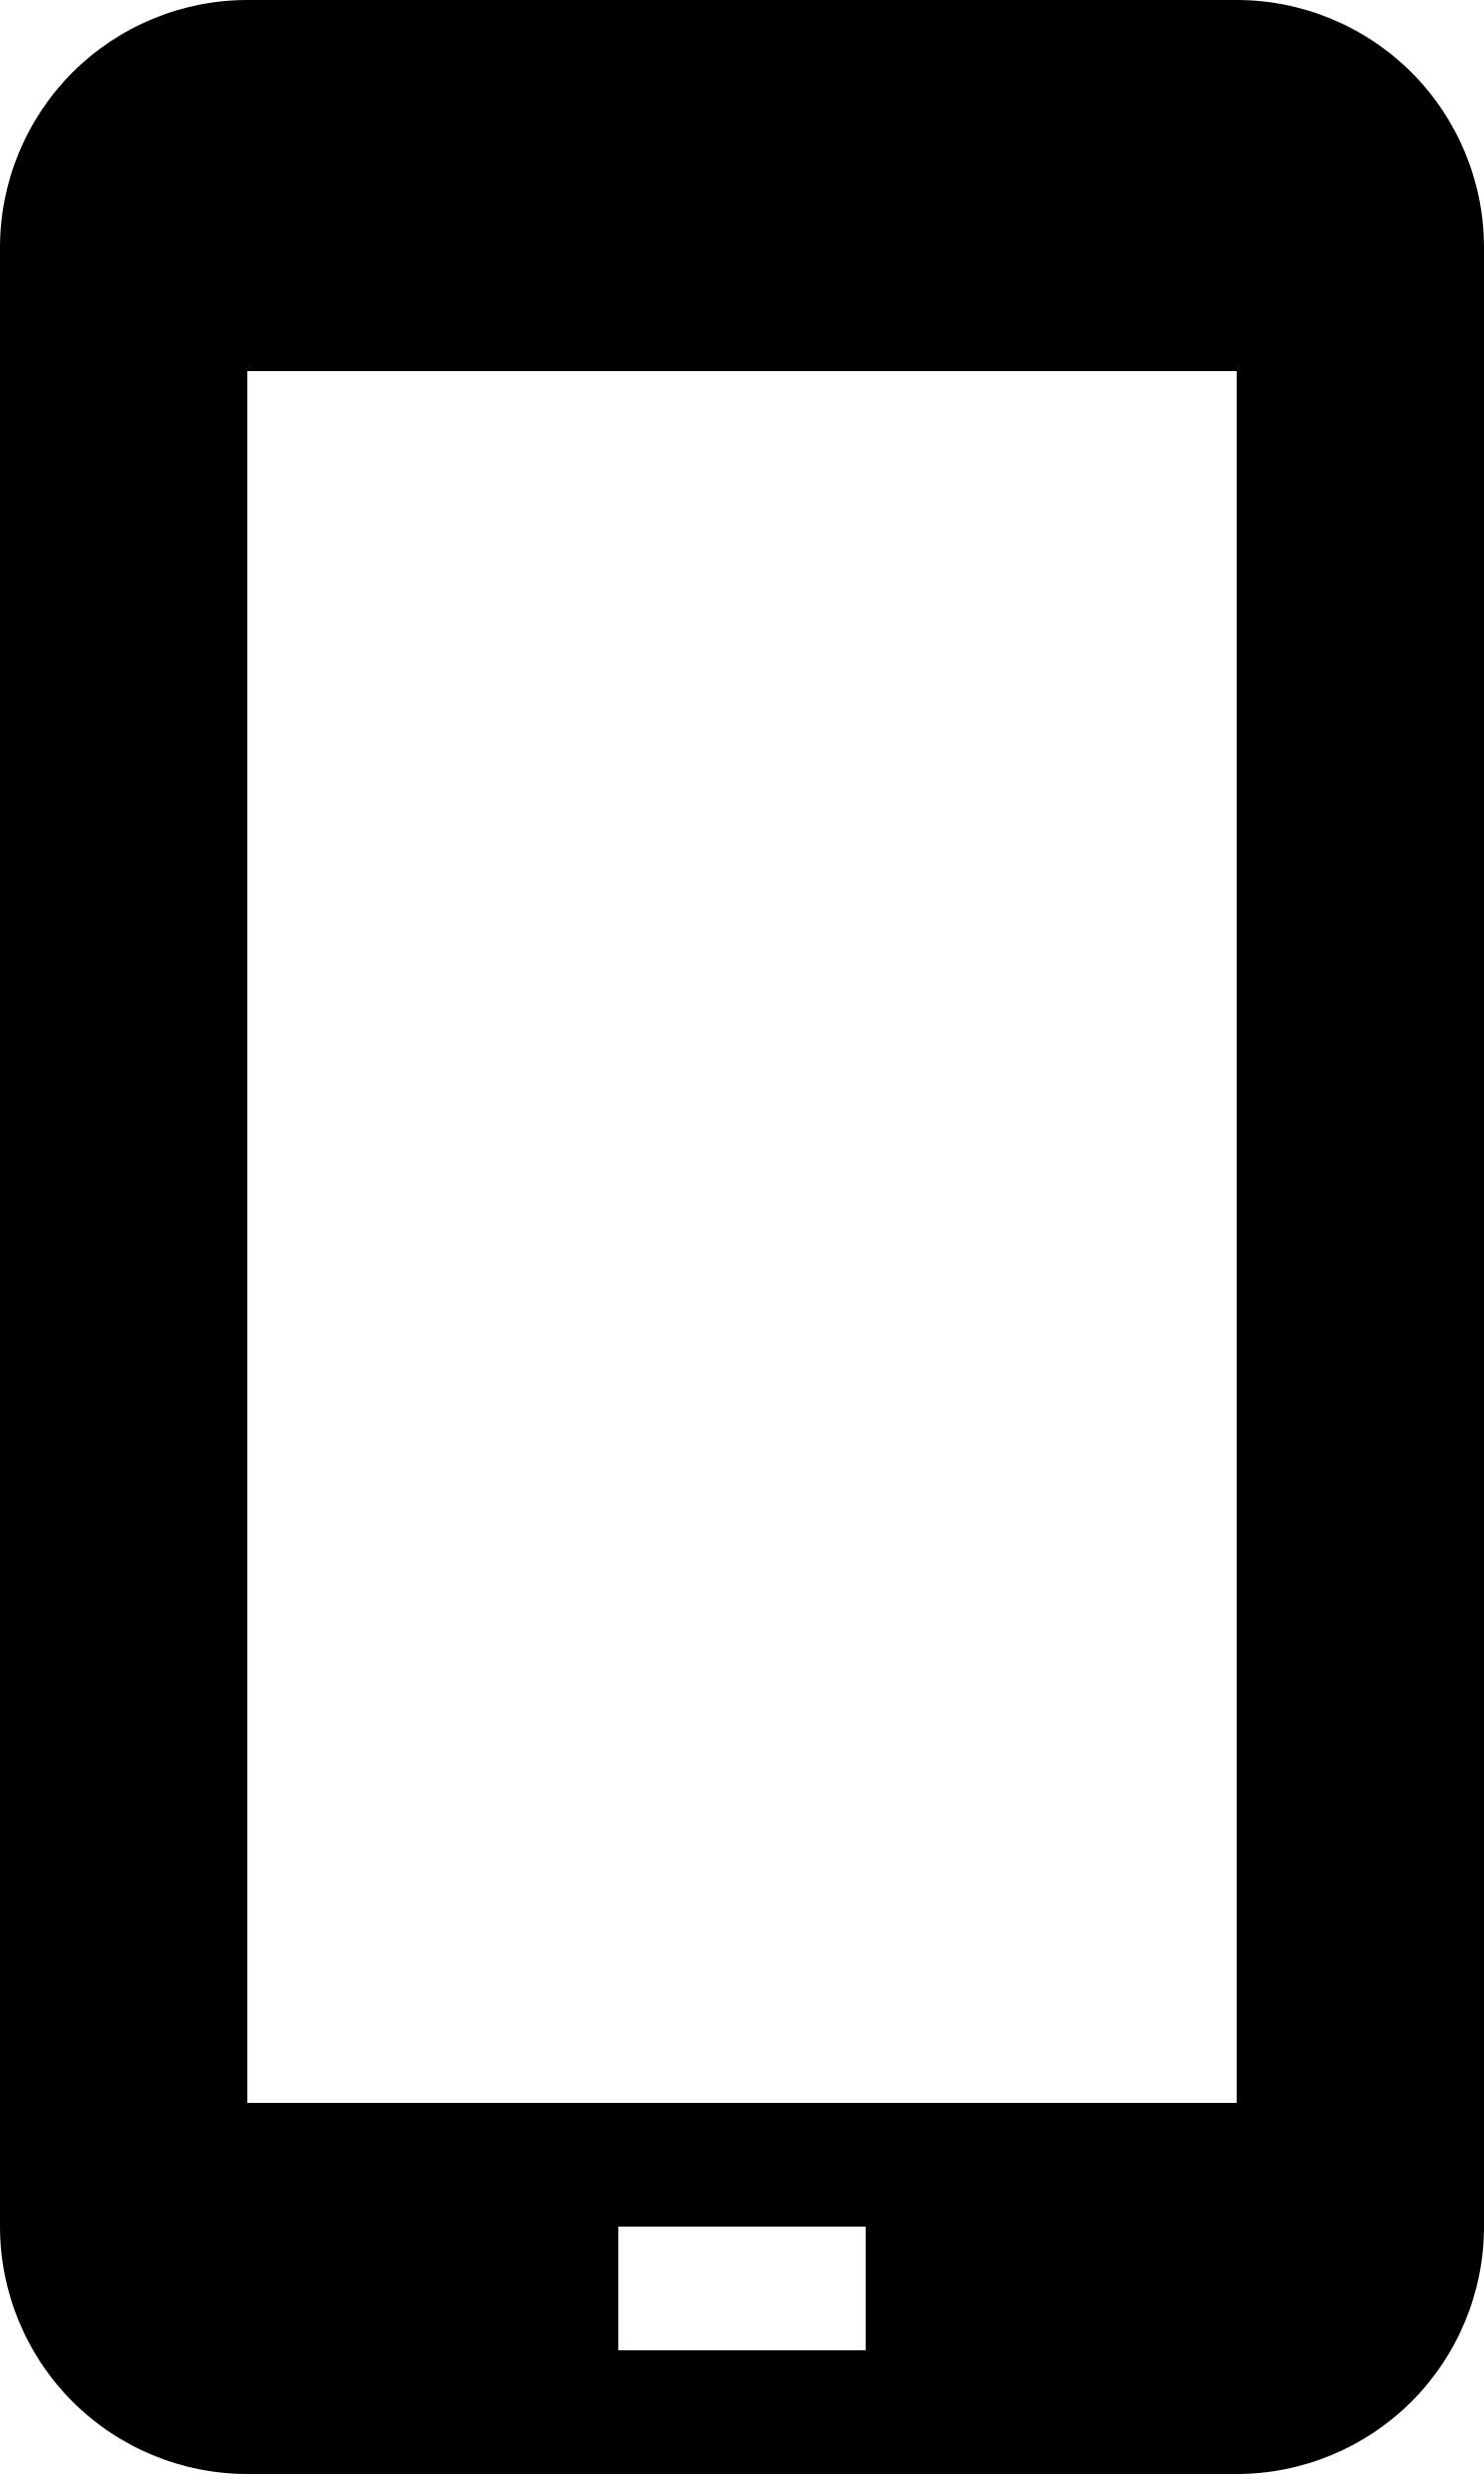
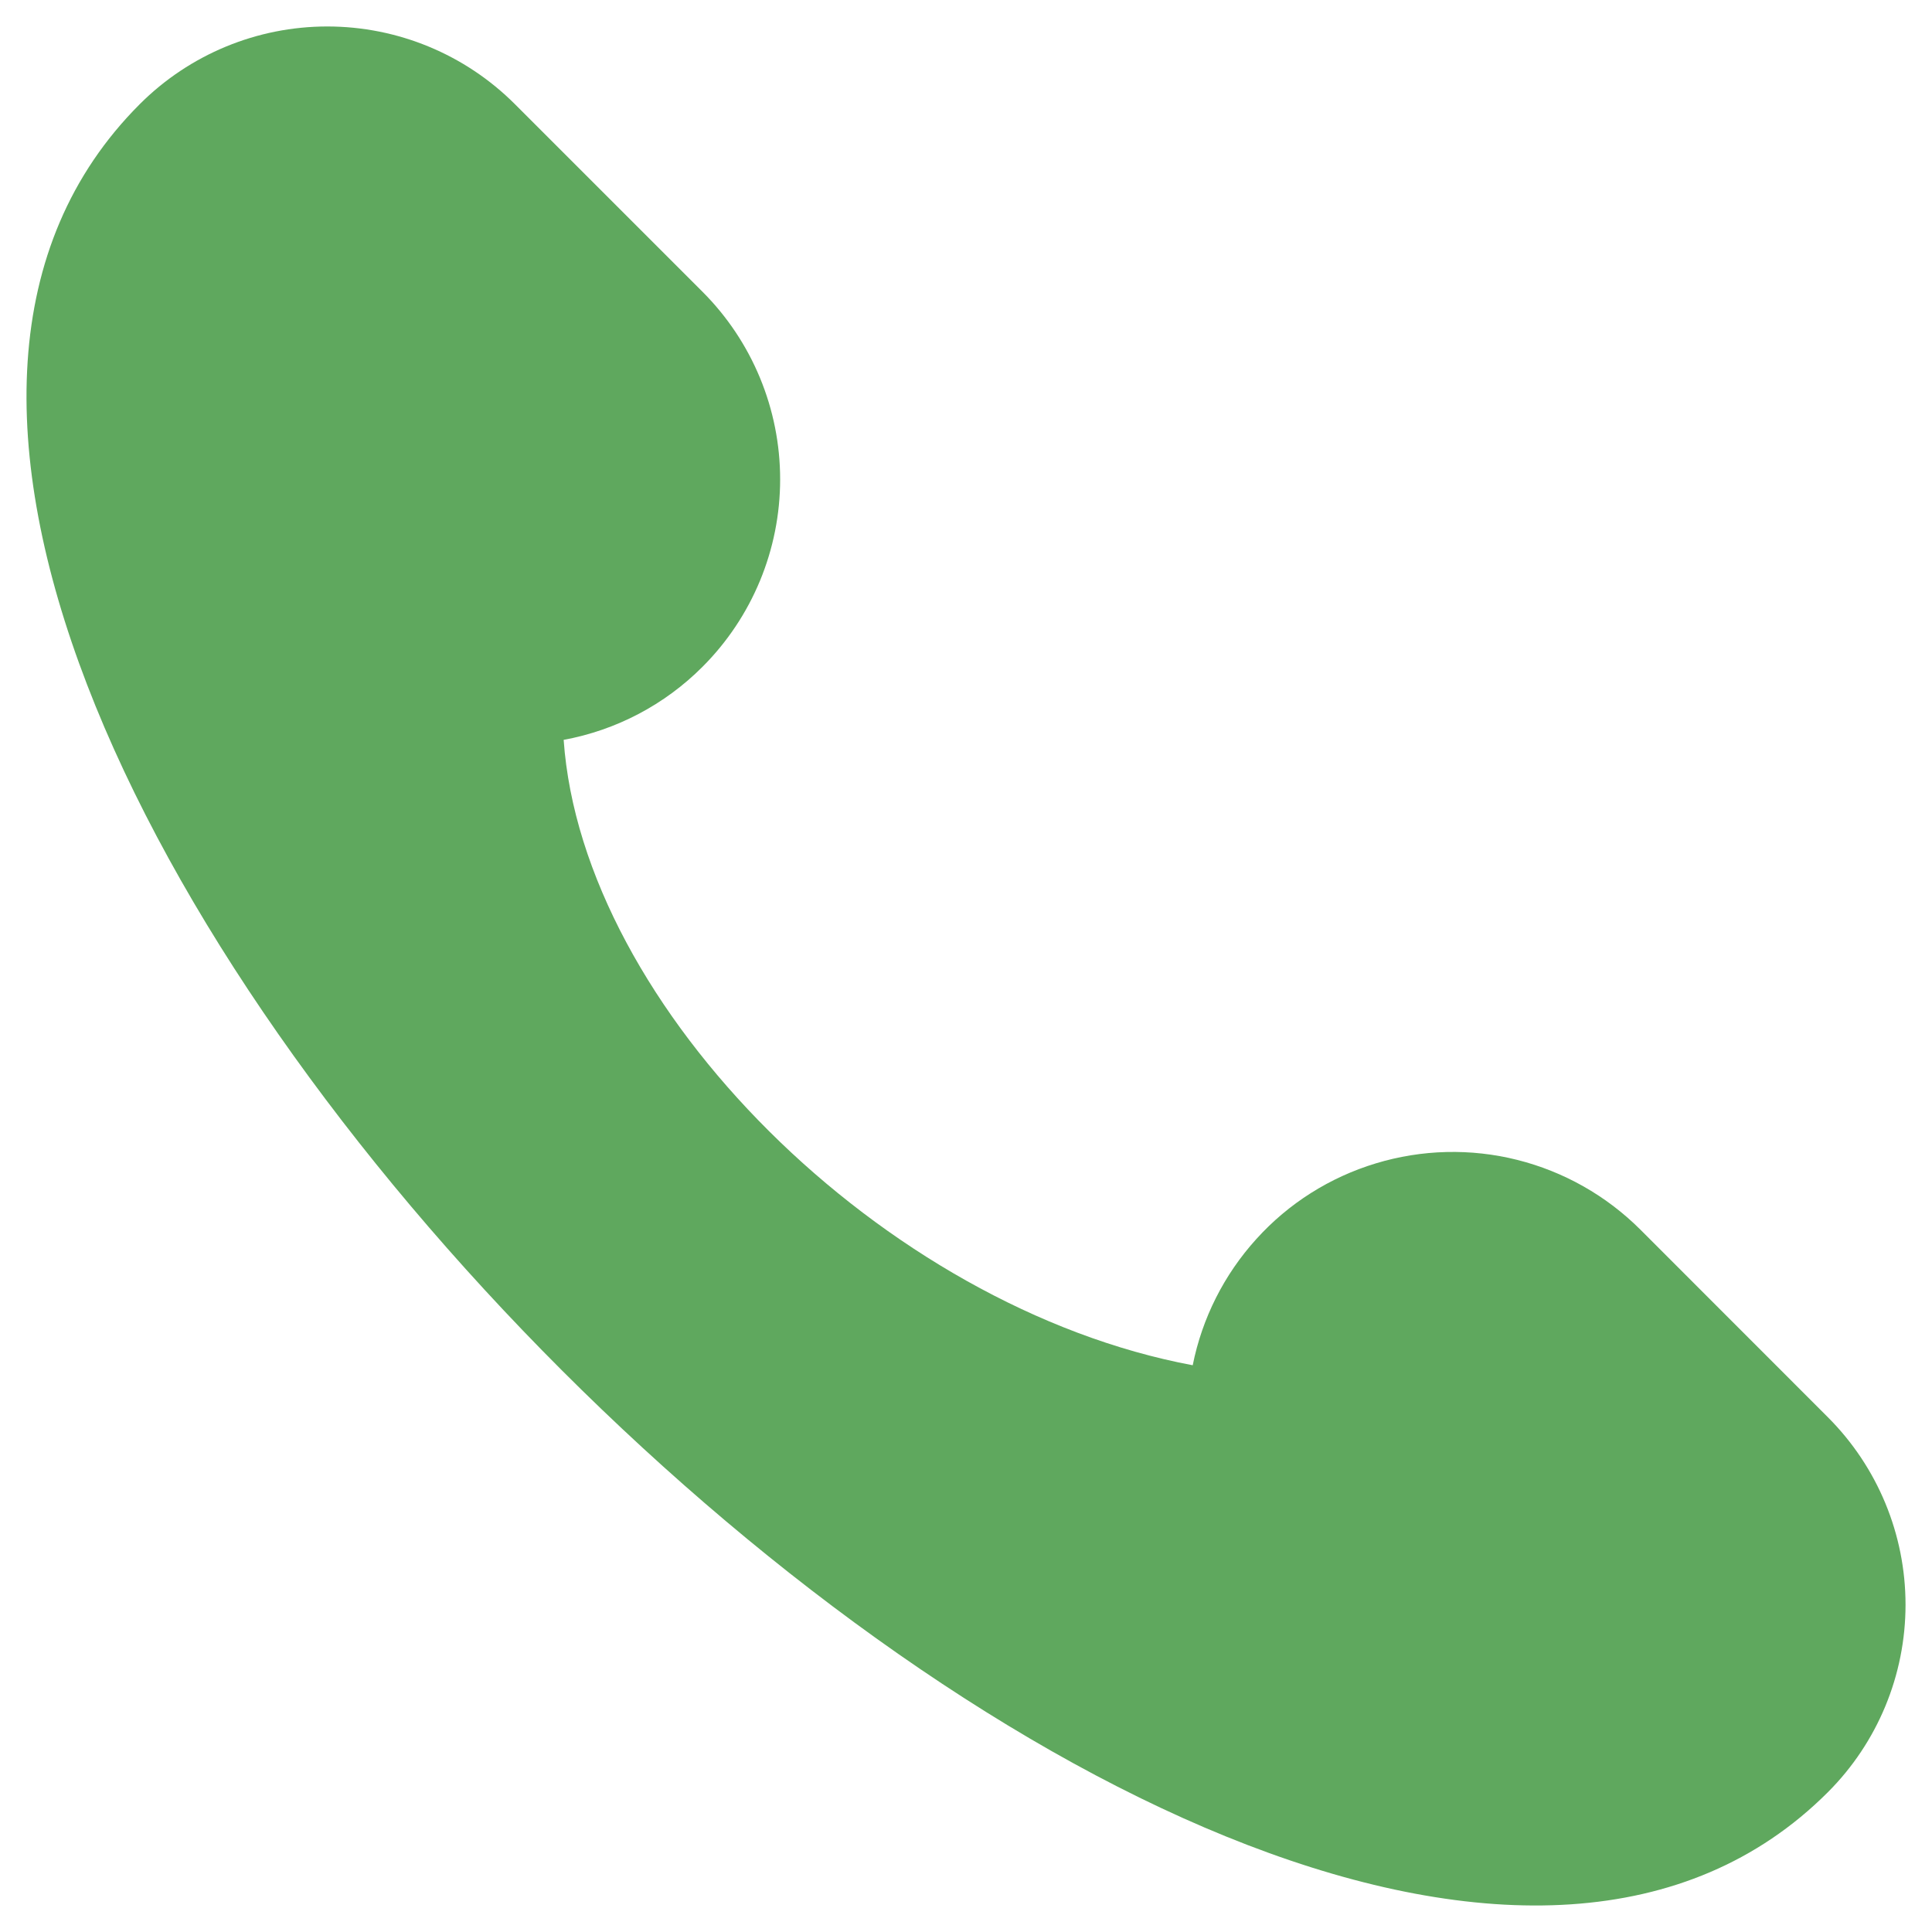
- <svg xmlns="http://www.w3.org/2000/svg" width="12" height="20" viewBox="0 0 12 20" fill="none">
-   <path d="M10 0H2C1.47 0 0.961 0.211 0.586 0.586C0.211 0.961 0 1.47 0 2V18C0 18.53 0.211 19.039 0.586 19.414C0.961 19.789 1.47 20 2 20H10C10.53 20 11.039 19.789 11.414 19.414C11.789 19.039 12 18.53 12 18V2C12 1.47 11.789 0.961 11.414 0.586C11.039 0.211 10.53 0 10 0ZM7 19H5V18H7V19ZM10 17H2V3H10V17Z" fill="currentColor" />
+ <svg xmlns="http://www.w3.org/2000/svg" width="20" height="20" viewBox="0 0 20 20" fill="none">
+   <path d="M18.922 14.671L16.98 12.728C16.628 12.377 16.188 12.128 15.706 12.007C15.224 11.886 14.718 11.899 14.243 12.043C13.767 12.187 13.339 12.457 13.006 12.826C12.672 13.194 12.444 13.646 12.347 14.133C9.144 13.534 6.029 10.432 5.835 7.659C6.379 7.559 6.881 7.295 7.272 6.903C7.787 6.388 8.076 5.69 8.076 4.962C8.076 4.234 7.787 3.535 7.272 3.02L5.33 1.078C4.815 0.563 4.117 0.274 3.388 0.274C2.66 0.274 1.962 0.563 1.447 1.078C-4.379 6.903 13.097 24.379 18.922 18.553C19.437 18.038 19.726 17.34 19.726 16.612C19.726 15.884 19.437 15.186 18.922 14.671Z" fill="#5FA85E" />
</svg>
